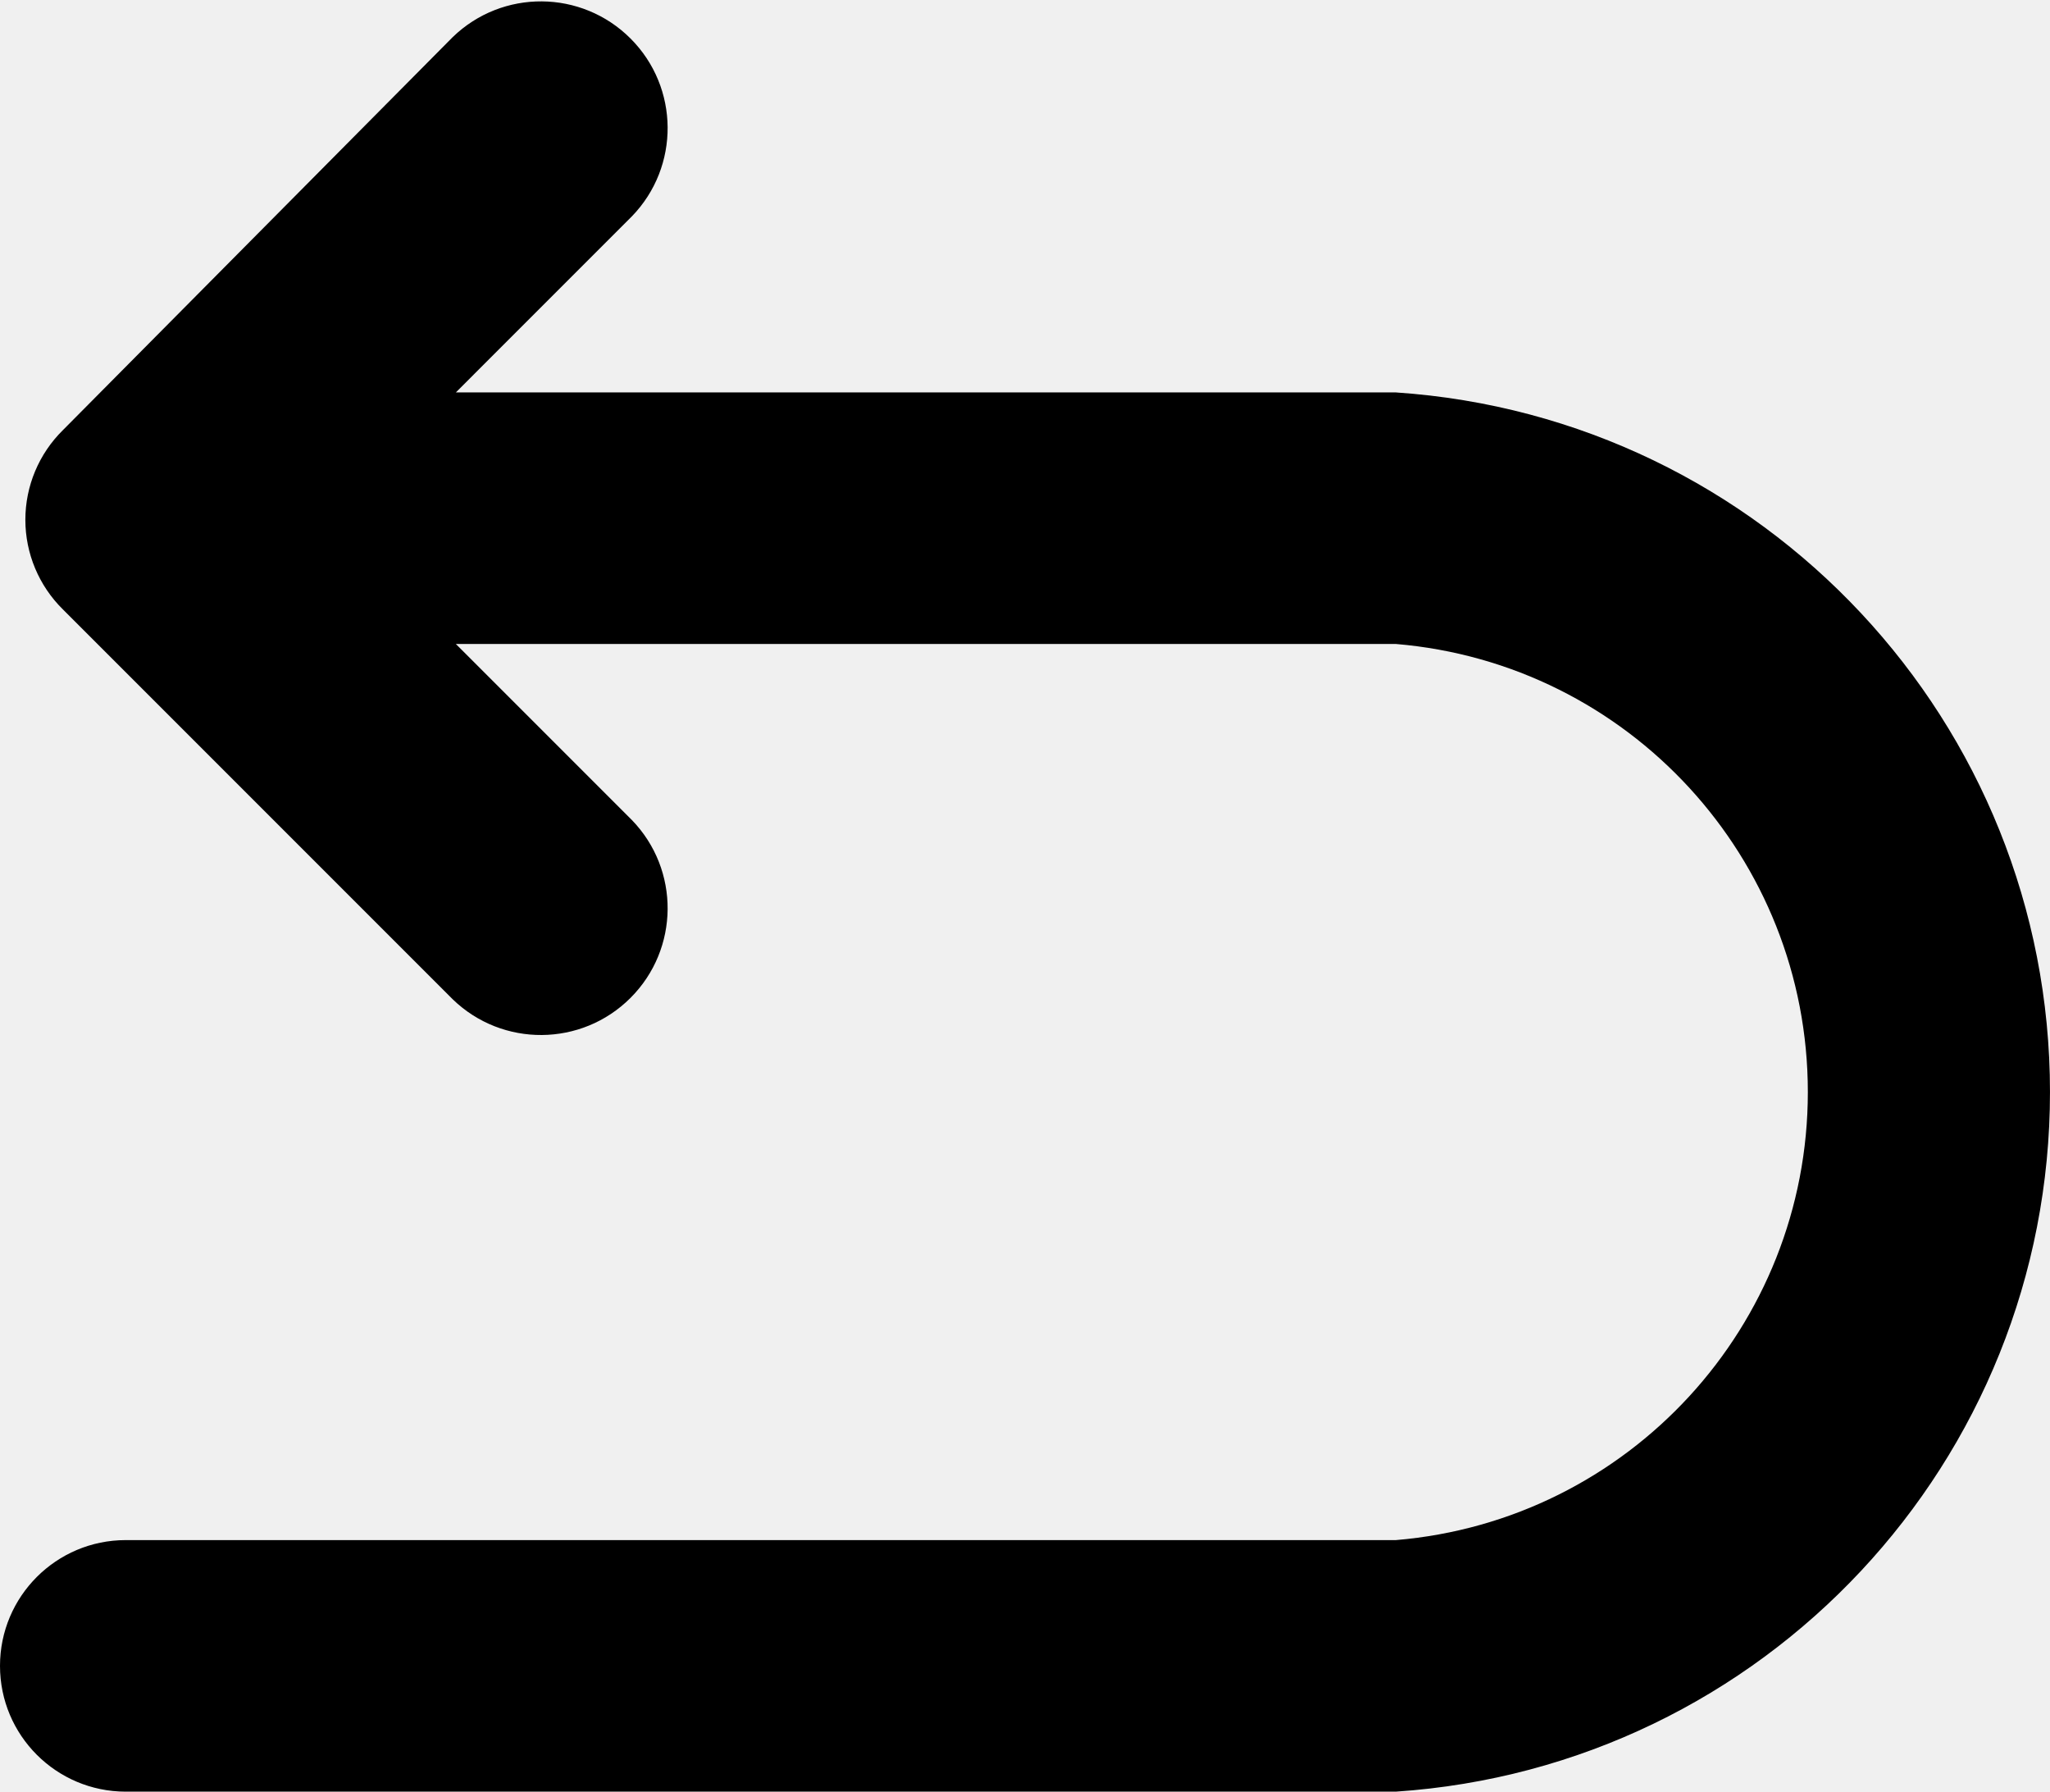
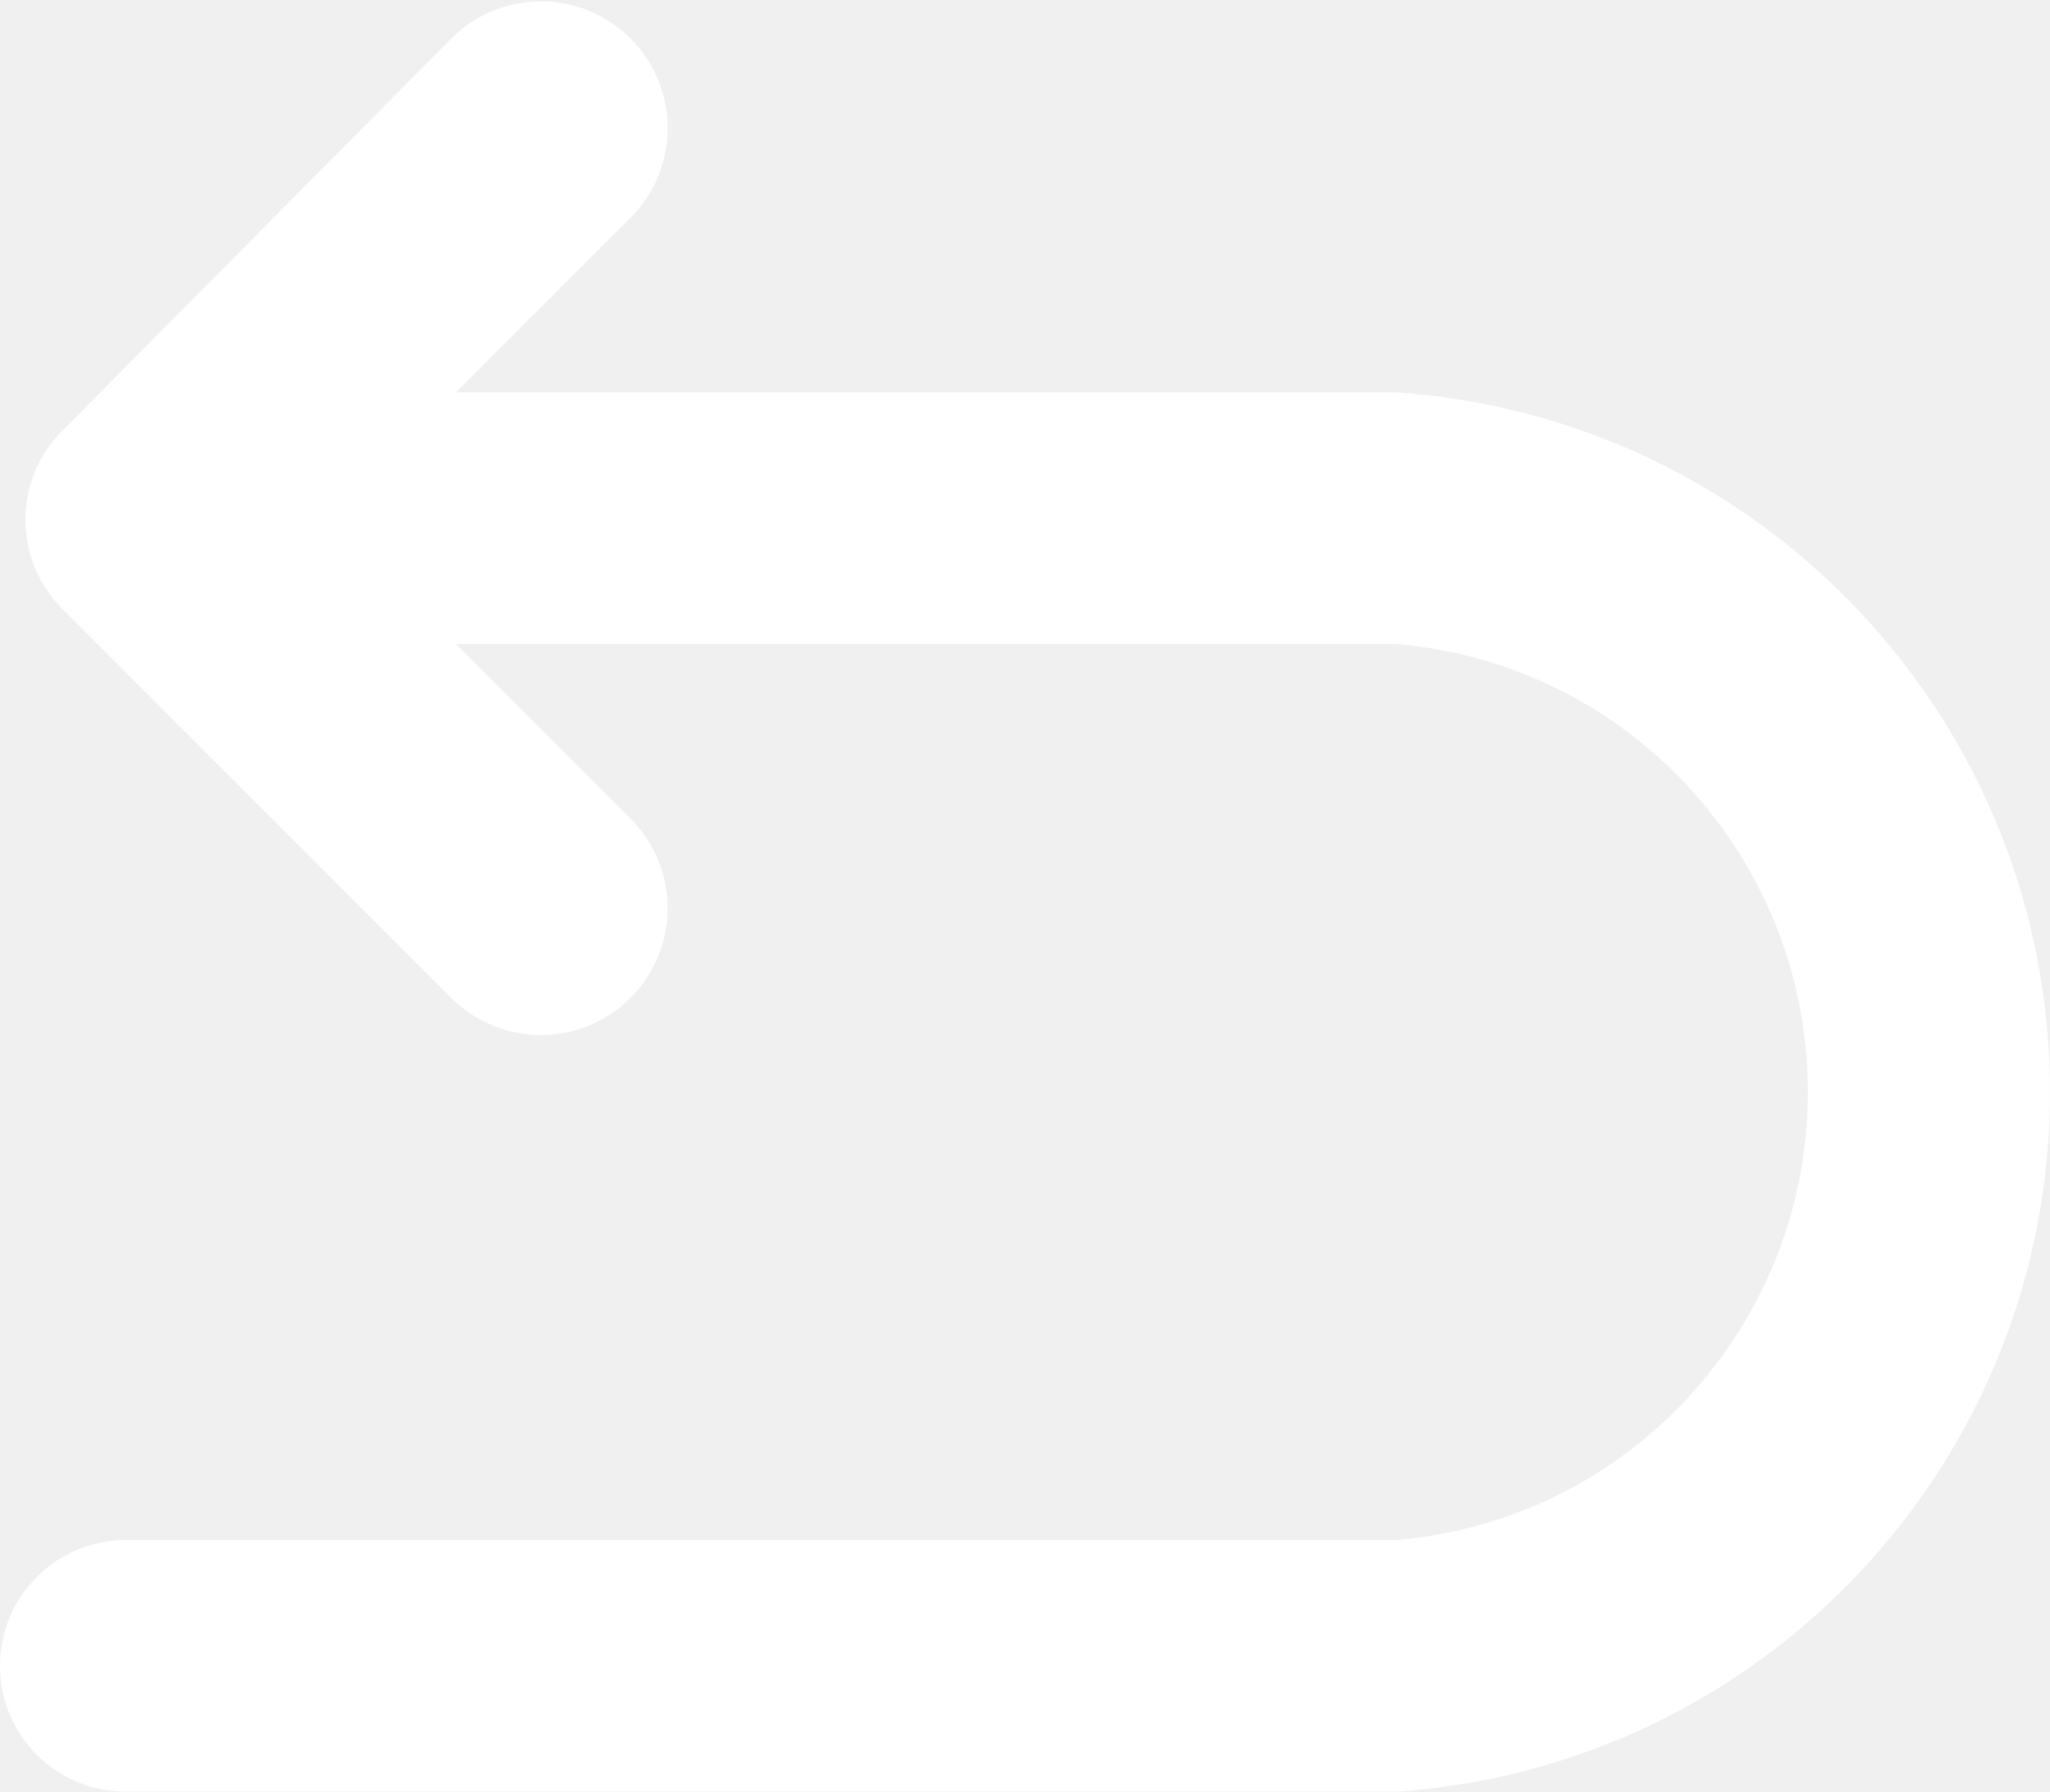
<svg xmlns="http://www.w3.org/2000/svg" data-name="Layer 1" viewBox="0 0 65.208 56.981" x="0px" y="0px" version="1.1" id="svg12" width="65.208" height="56.981">
  <defs id="defs16" />
-   <g data-name="Group" id="g6" transform="translate(-16.7,-21.41949)" style="fill:#000000">
-     <path data-name="Path" d="M 61.1,33.9 H 31.2 l 5.6,-5.6 A 4.031,4.031 0 0 0 31.1,22.6 L 18.7,35.1 a 4,4 0 0 0 0,5.7 l 12.4,12.4 a 4.031,4.031 0 0 0 5.7,-5.7 l -5.6,-5.6 h 29.9 a 14.3,14.3 0 0 1 0,28.5 H 20.7 a 4,4 0 0 0 0,8 h 40.4 a 22.3,22.3 0 0 0 0,-44.5 z" id="path4" style="fill:#000000" />
+   <g data-name="Group" id="g6" transform="translate(-16.7,-21.41949)" style="fill:#ffffff">
+     <path data-name="Path" d="M 61.1,33.9 H 31.2 l 5.6,-5.6 A 4.031,4.031 0 0 0 31.1,22.6 L 18.7,35.1 a 4,4 0 0 0 0,5.7 l 12.4,12.4 a 4.031,4.031 0 0 0 5.7,-5.7 l -5.6,-5.6 h 29.9 a 14.3,14.3 0 0 1 0,28.5 H 20.7 a 4,4 0 0 0 0,8 h 40.4 a 22.3,22.3 0 0 0 0,-44.5 z" id="path4" style="fill:#ffffff" />
  </g>
</svg>
